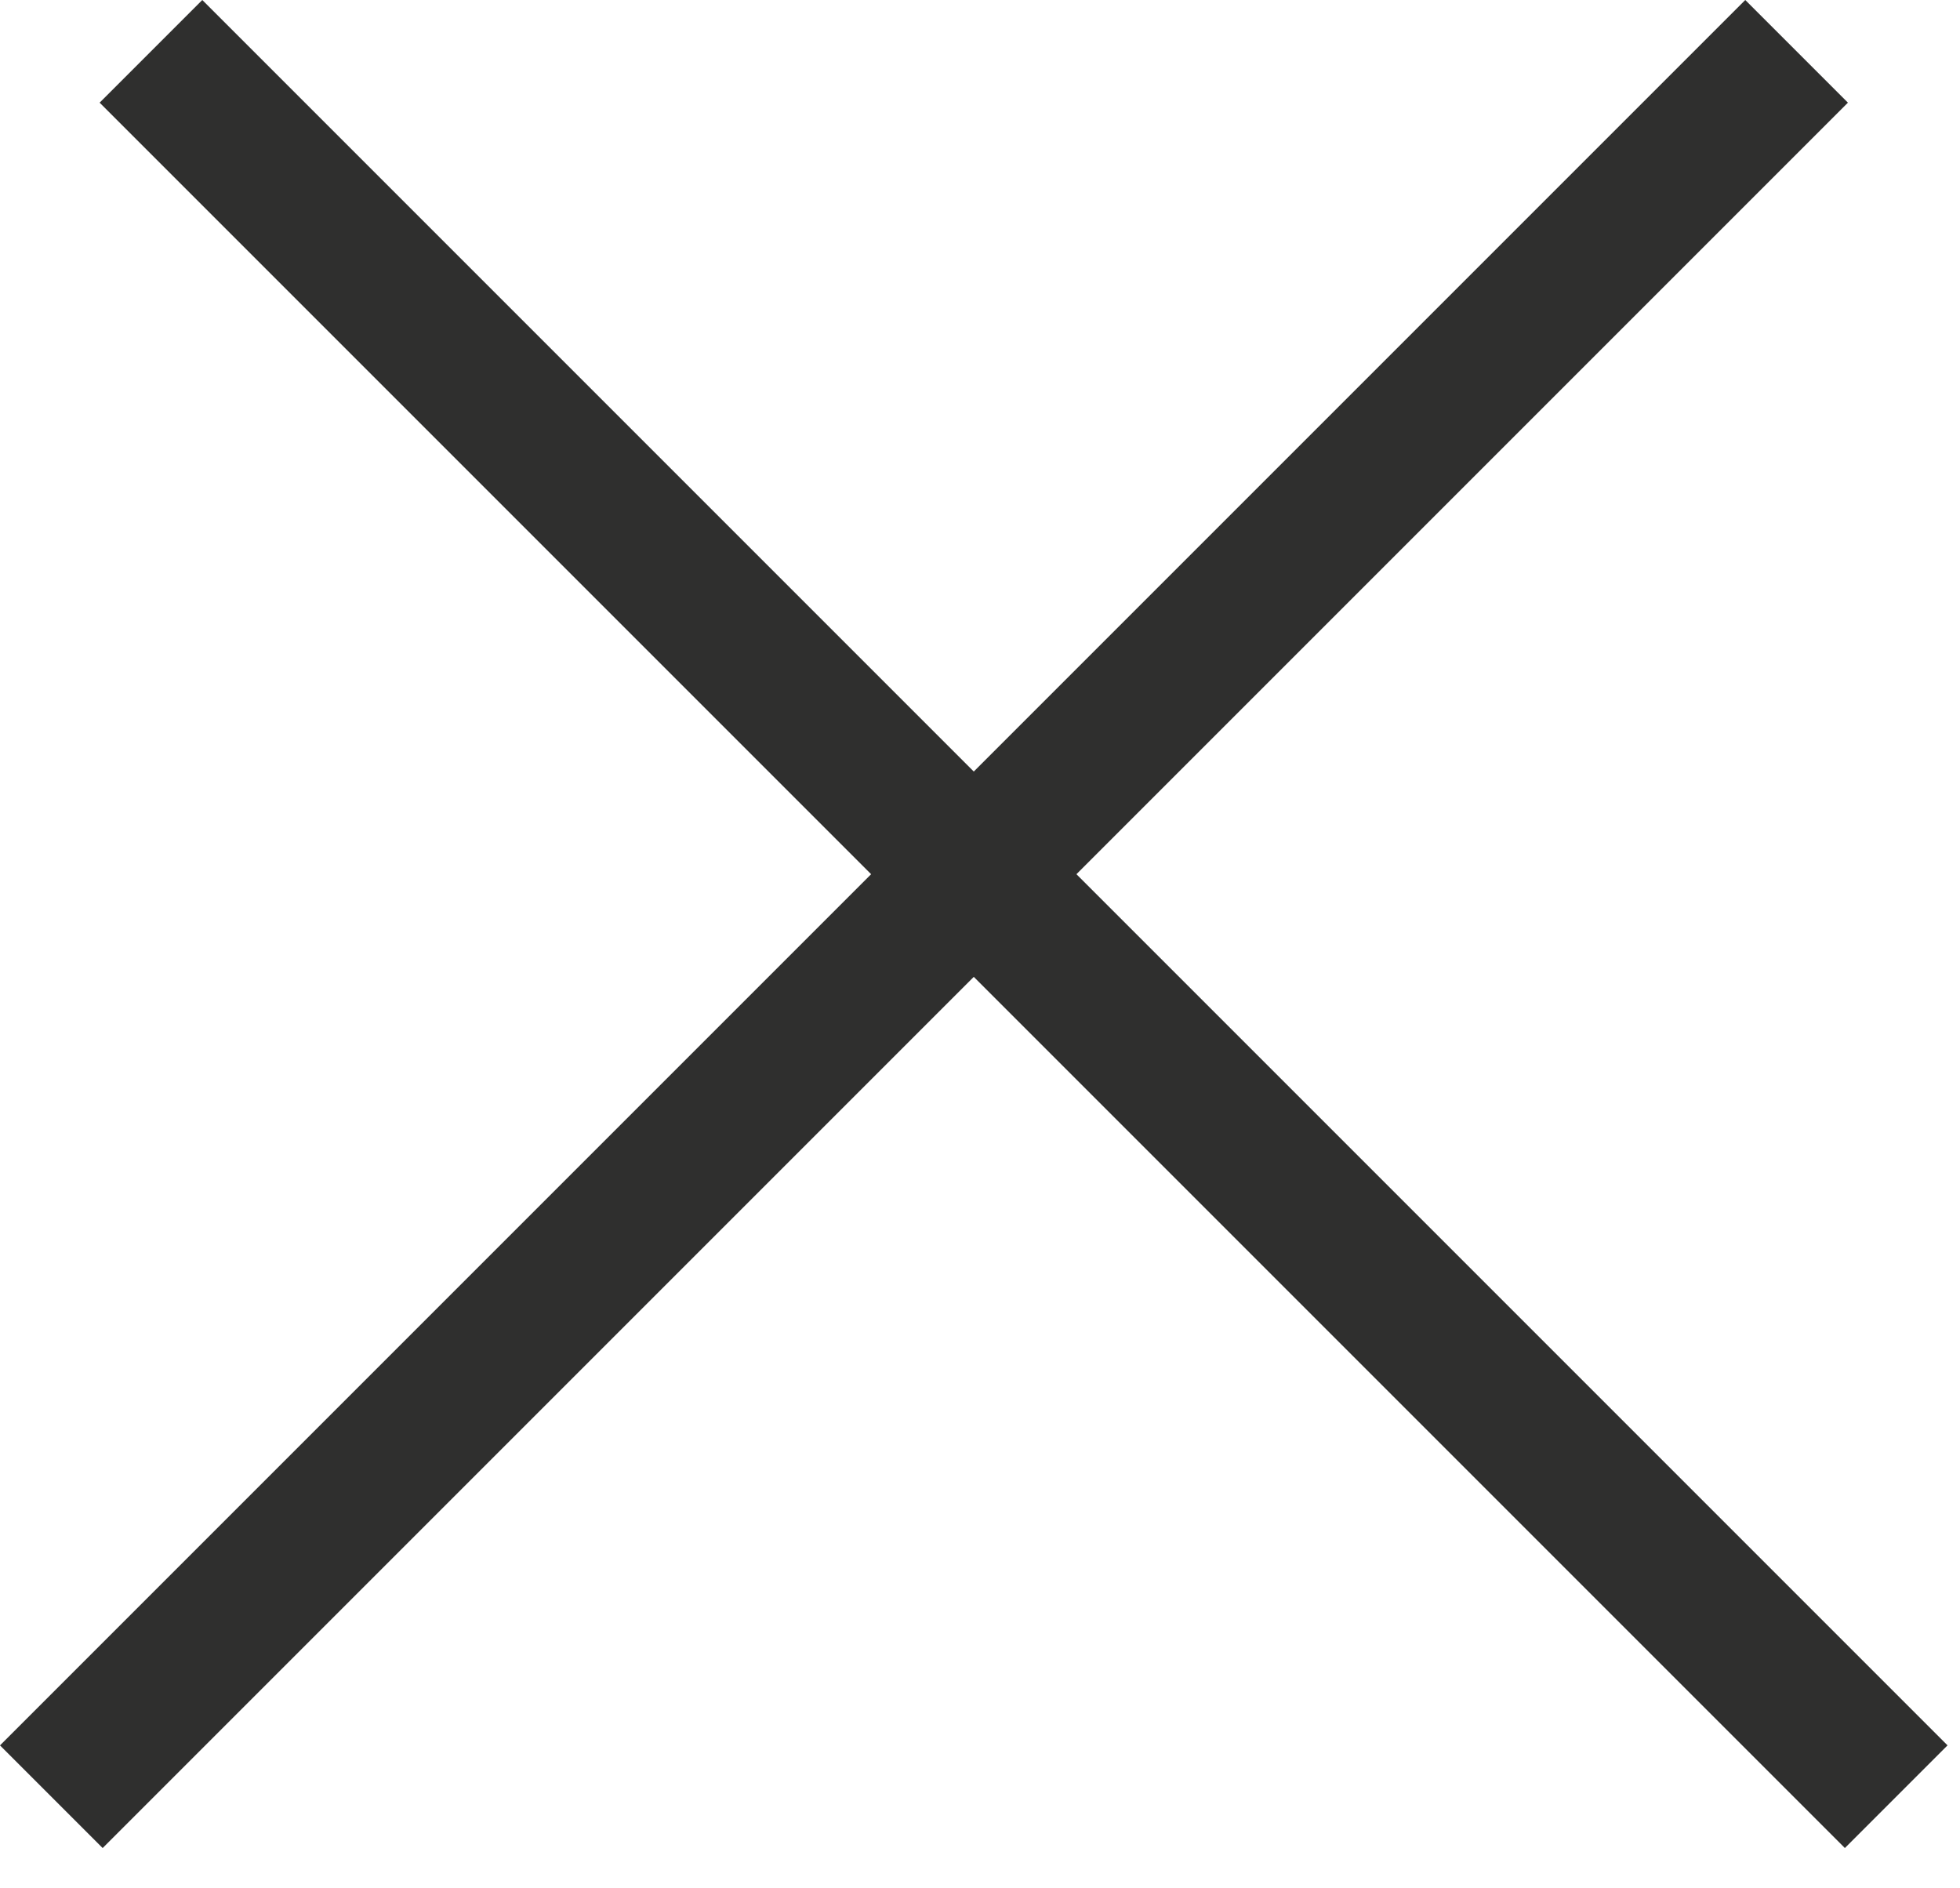
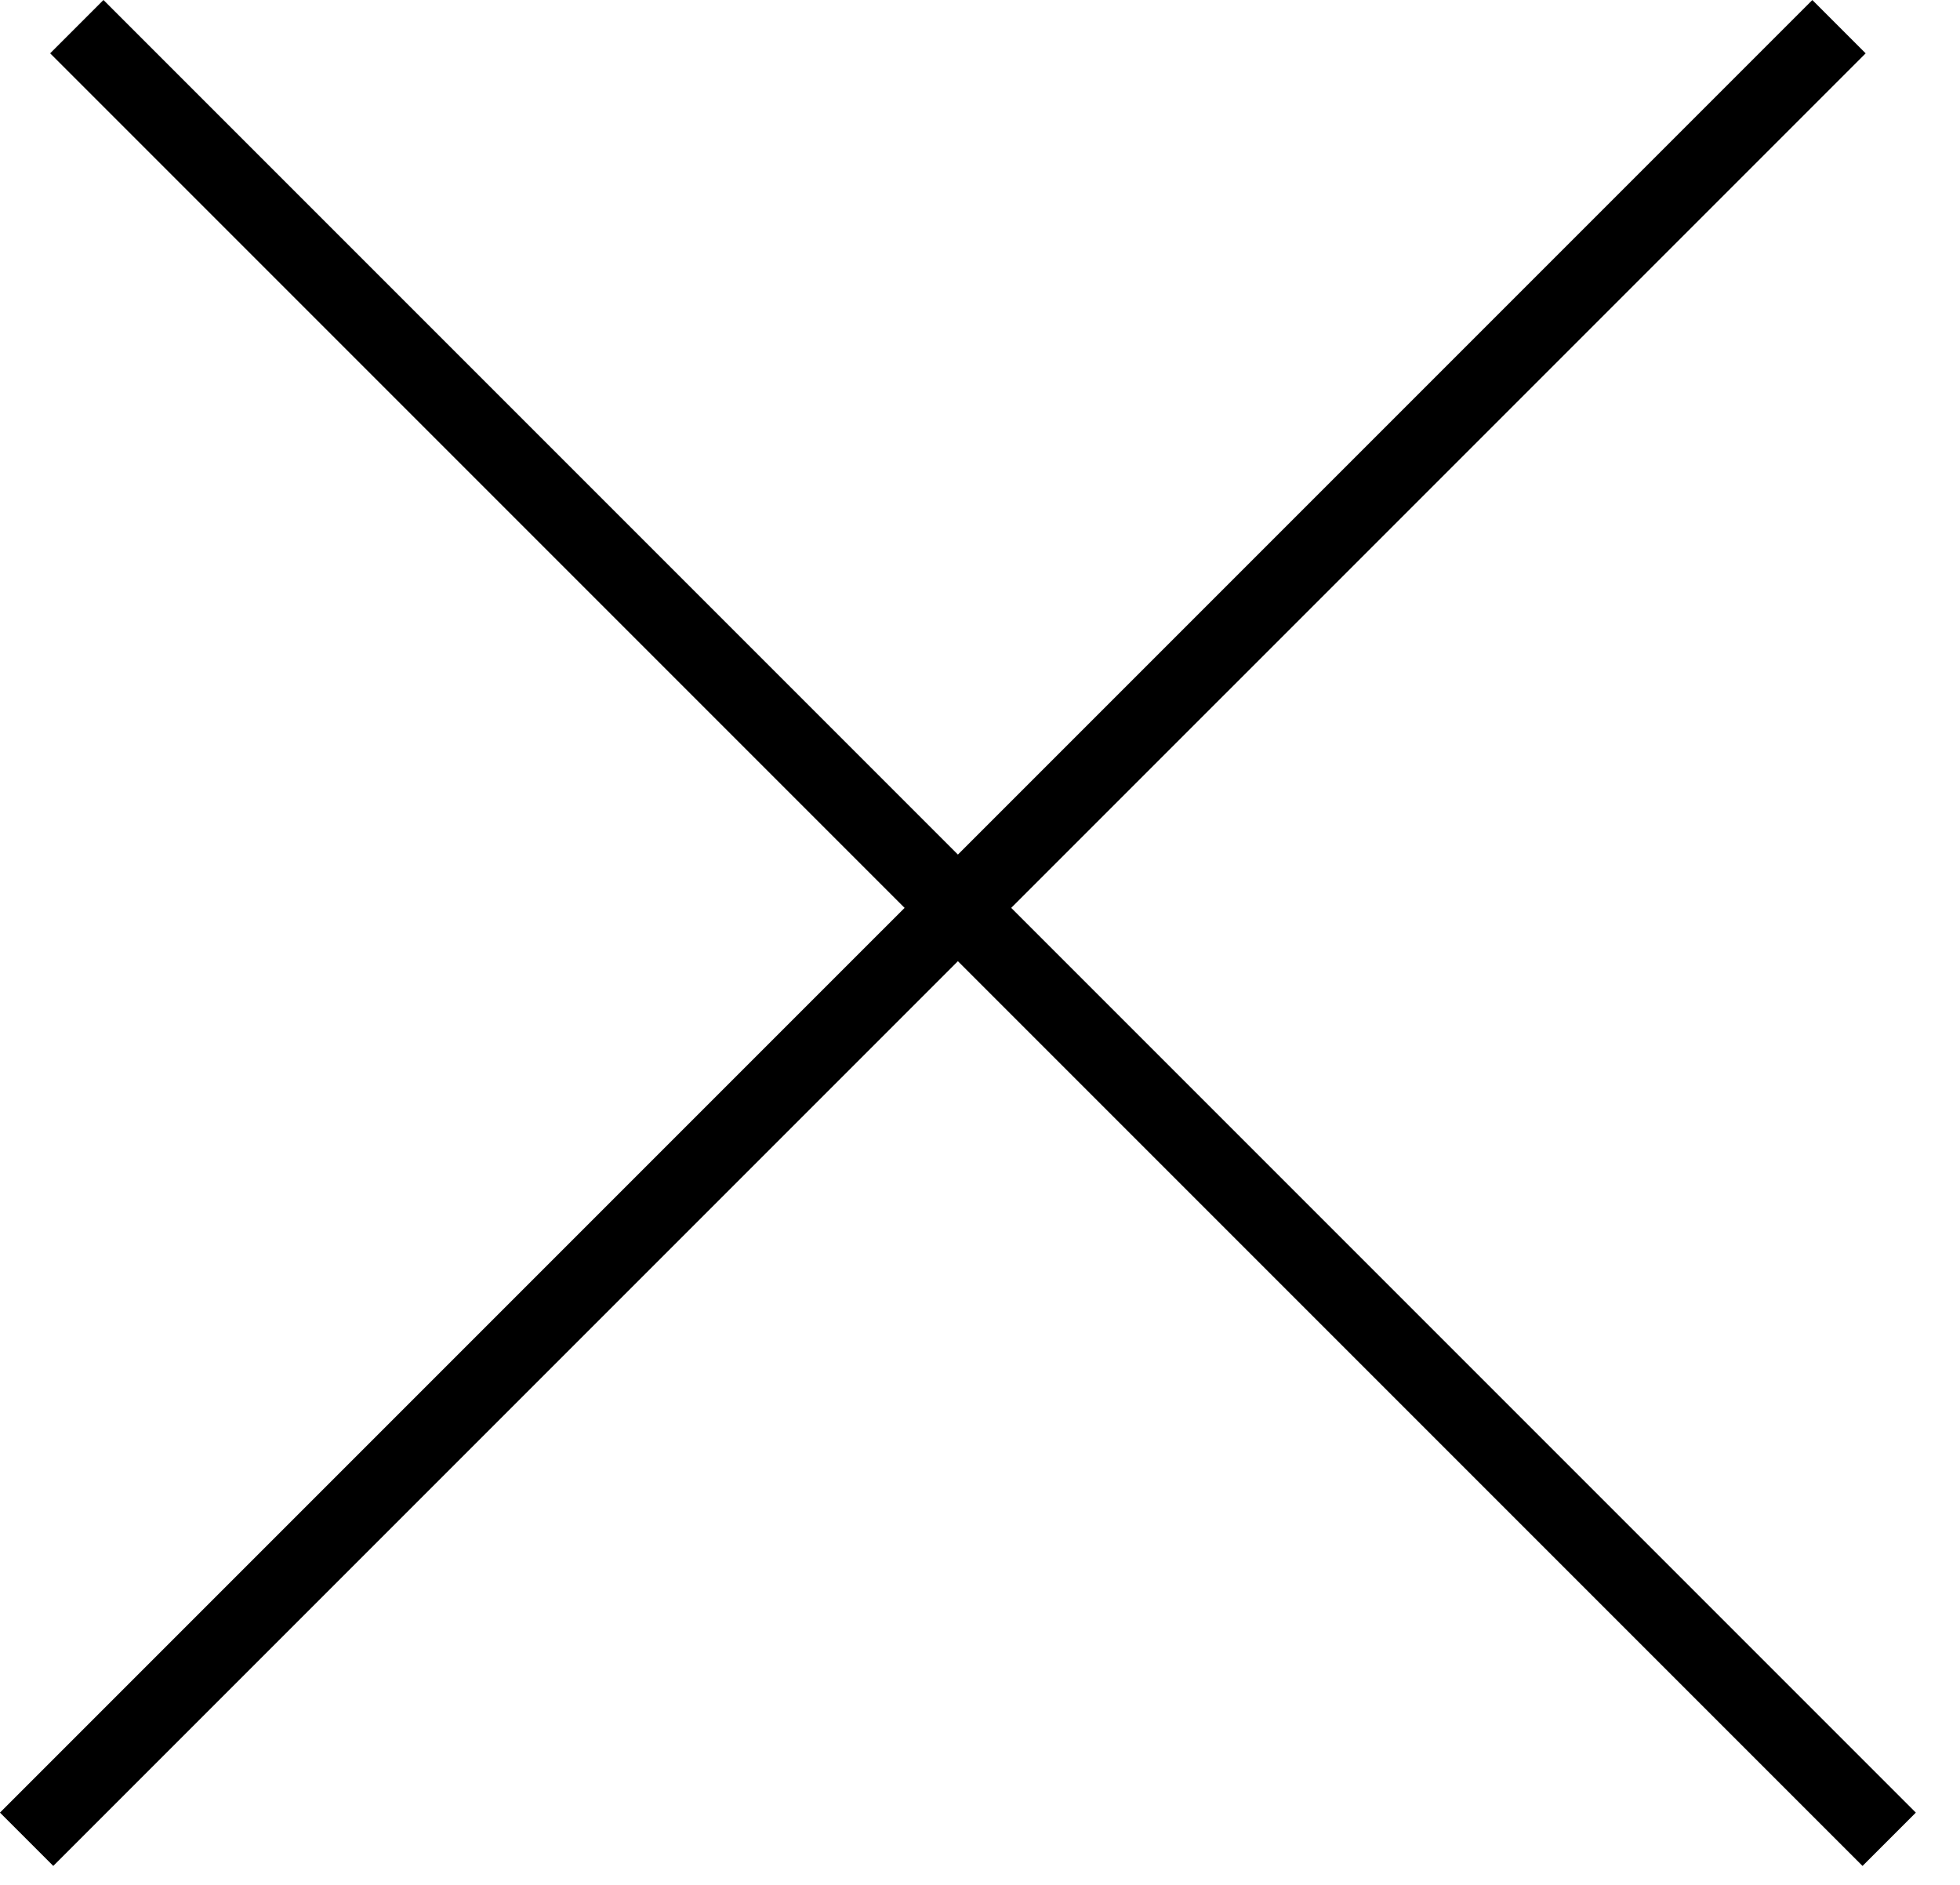
- <svg xmlns="http://www.w3.org/2000/svg" width="27" height="26" viewBox="0 0 27 26" fill="none">
-   <line x1="0.707" y1="24.749" x2="24.749" y2="0.707" stroke="#2F2F2E" stroke-width="2" />
-   <line y1="-1" x2="34" y2="-1" transform="matrix(-0.707107 -0.707107 -0.707107 0.707107 25.4141 25.4558)" stroke="#2F2F2E" stroke-width="2" />
+ <svg xmlns="http://www.w3.org/2000/svg" width="26" height="25" viewBox="0 0 26 25" fill="none">
+   <line x1="0.353" y1="24.395" x2="24.395" y2="0.354" stroke="currentColor" />
+   <line y1="-0.5" x2="34" y2="-0.5" transform="matrix(-0.707107 -0.707107 -0.707107 0.707107 24.707 24.7487)" stroke="currentColor" />
</svg>
